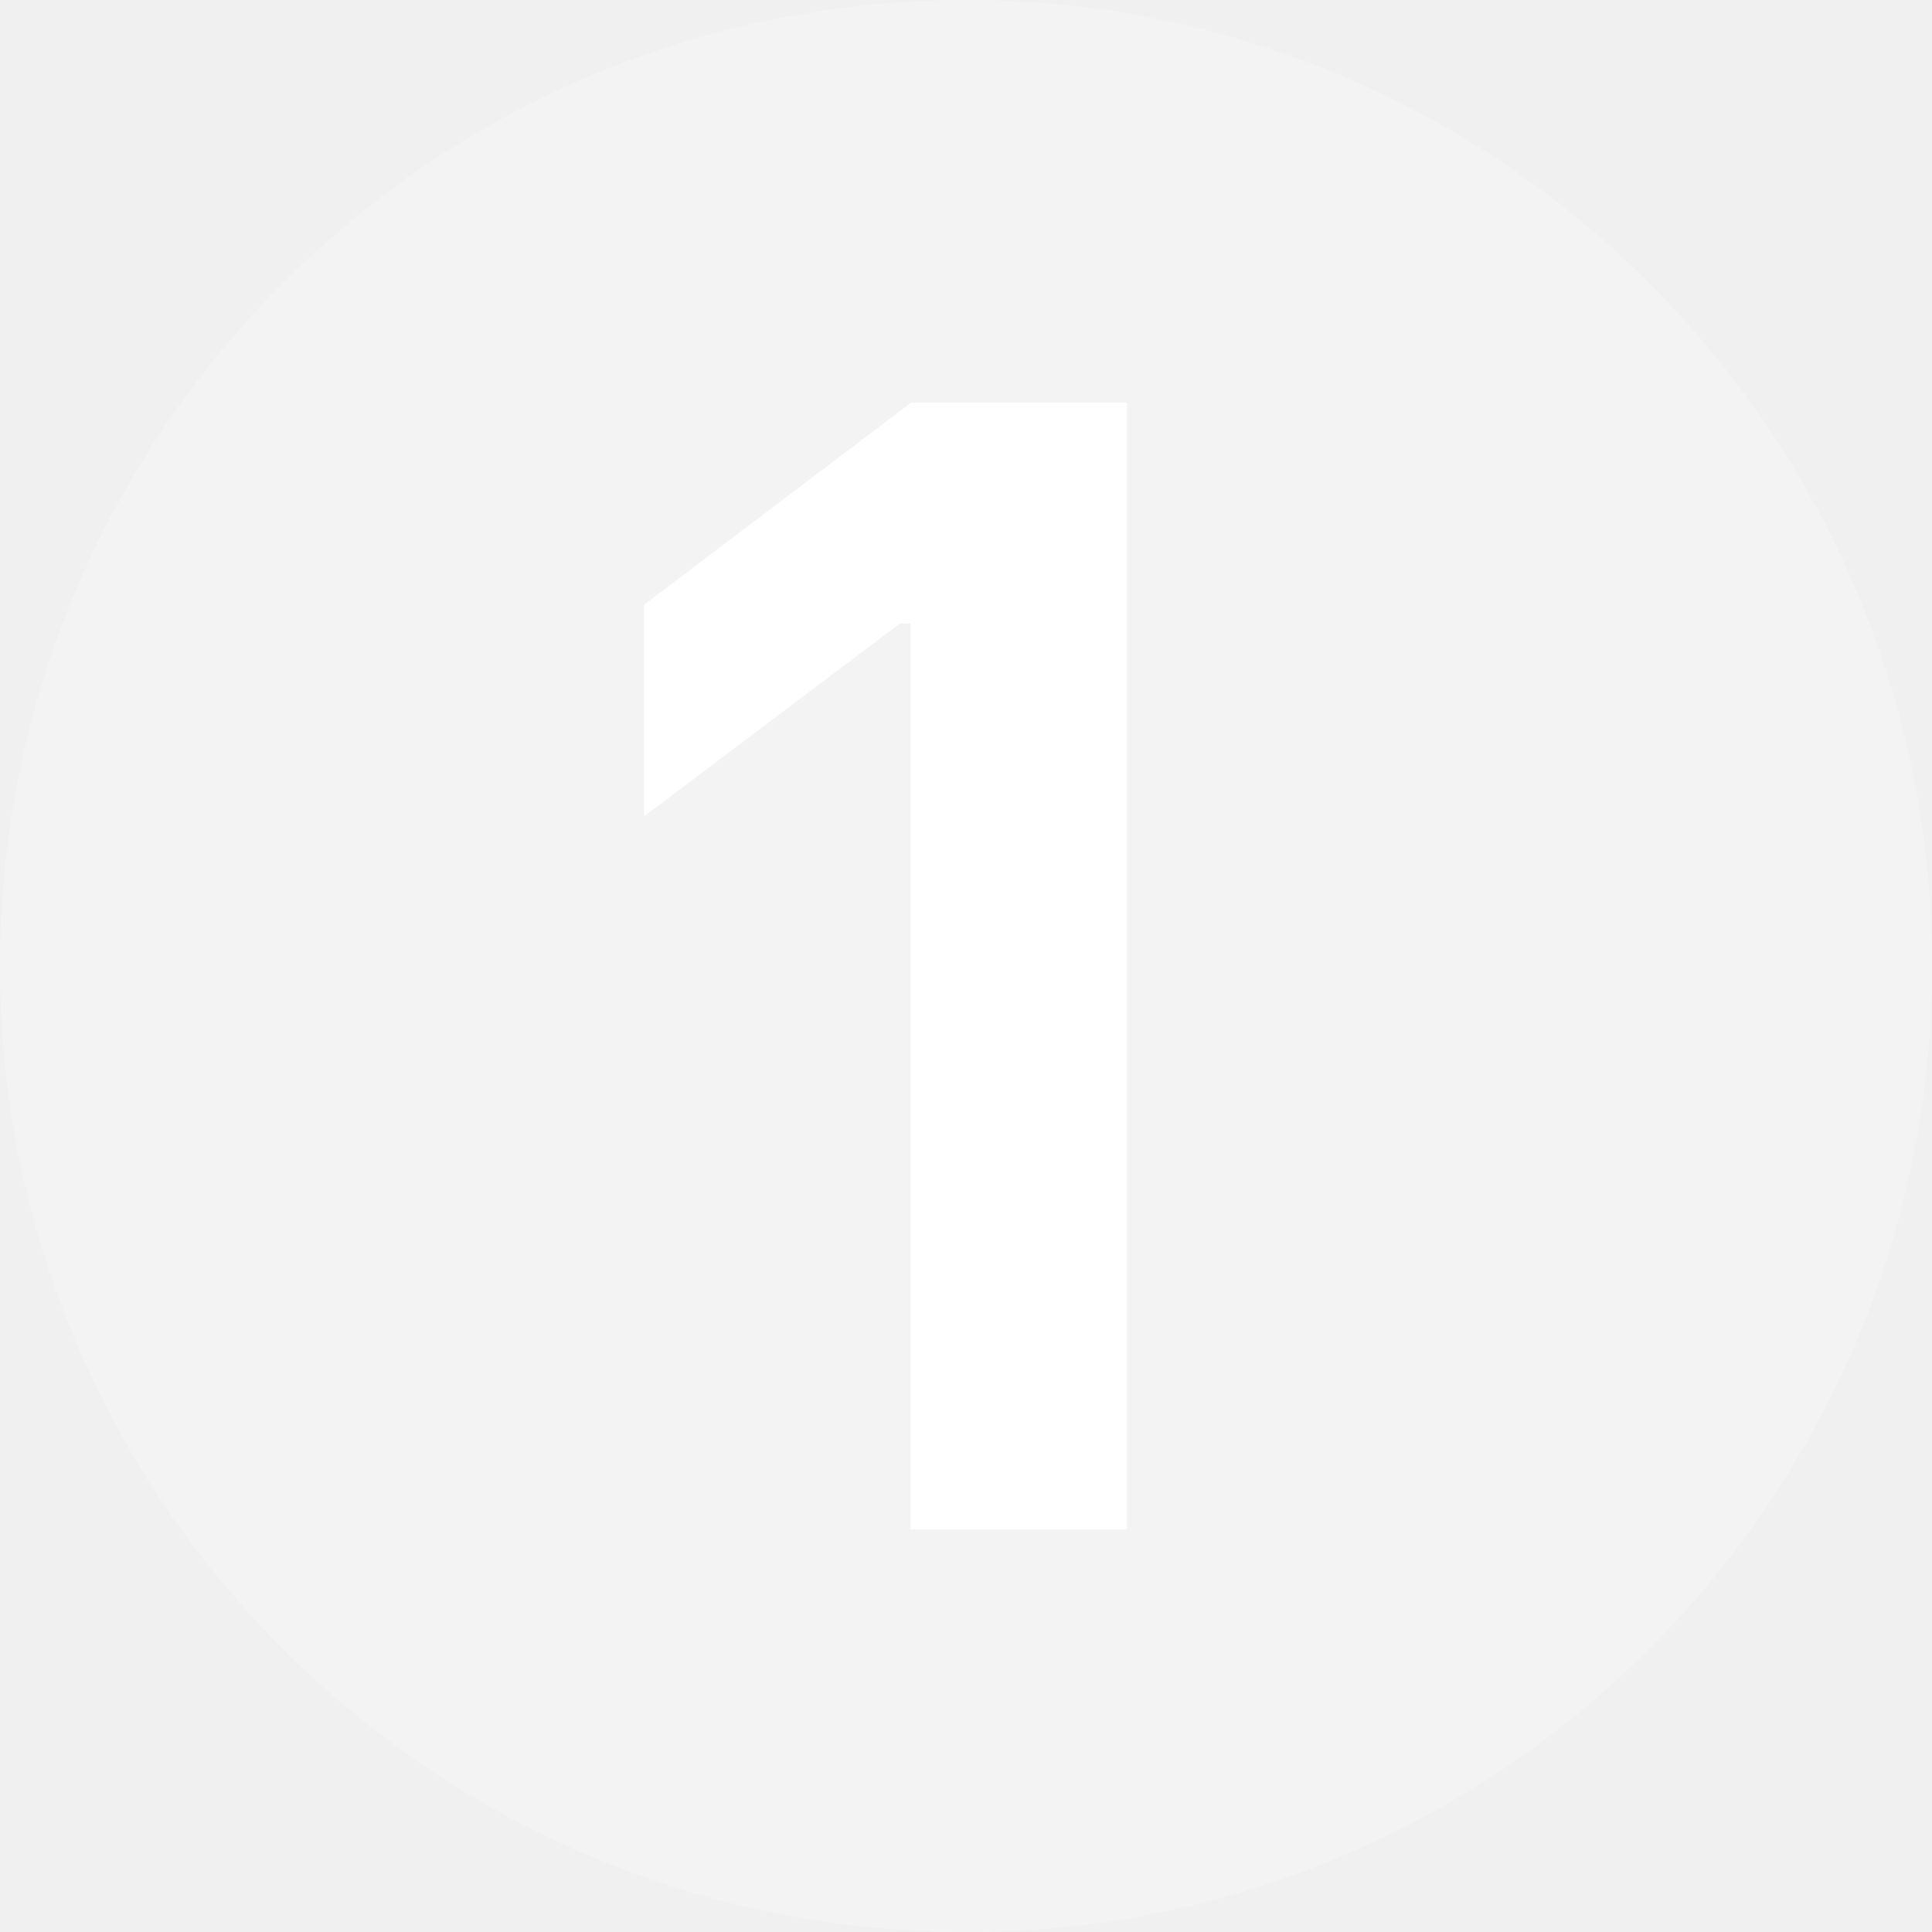
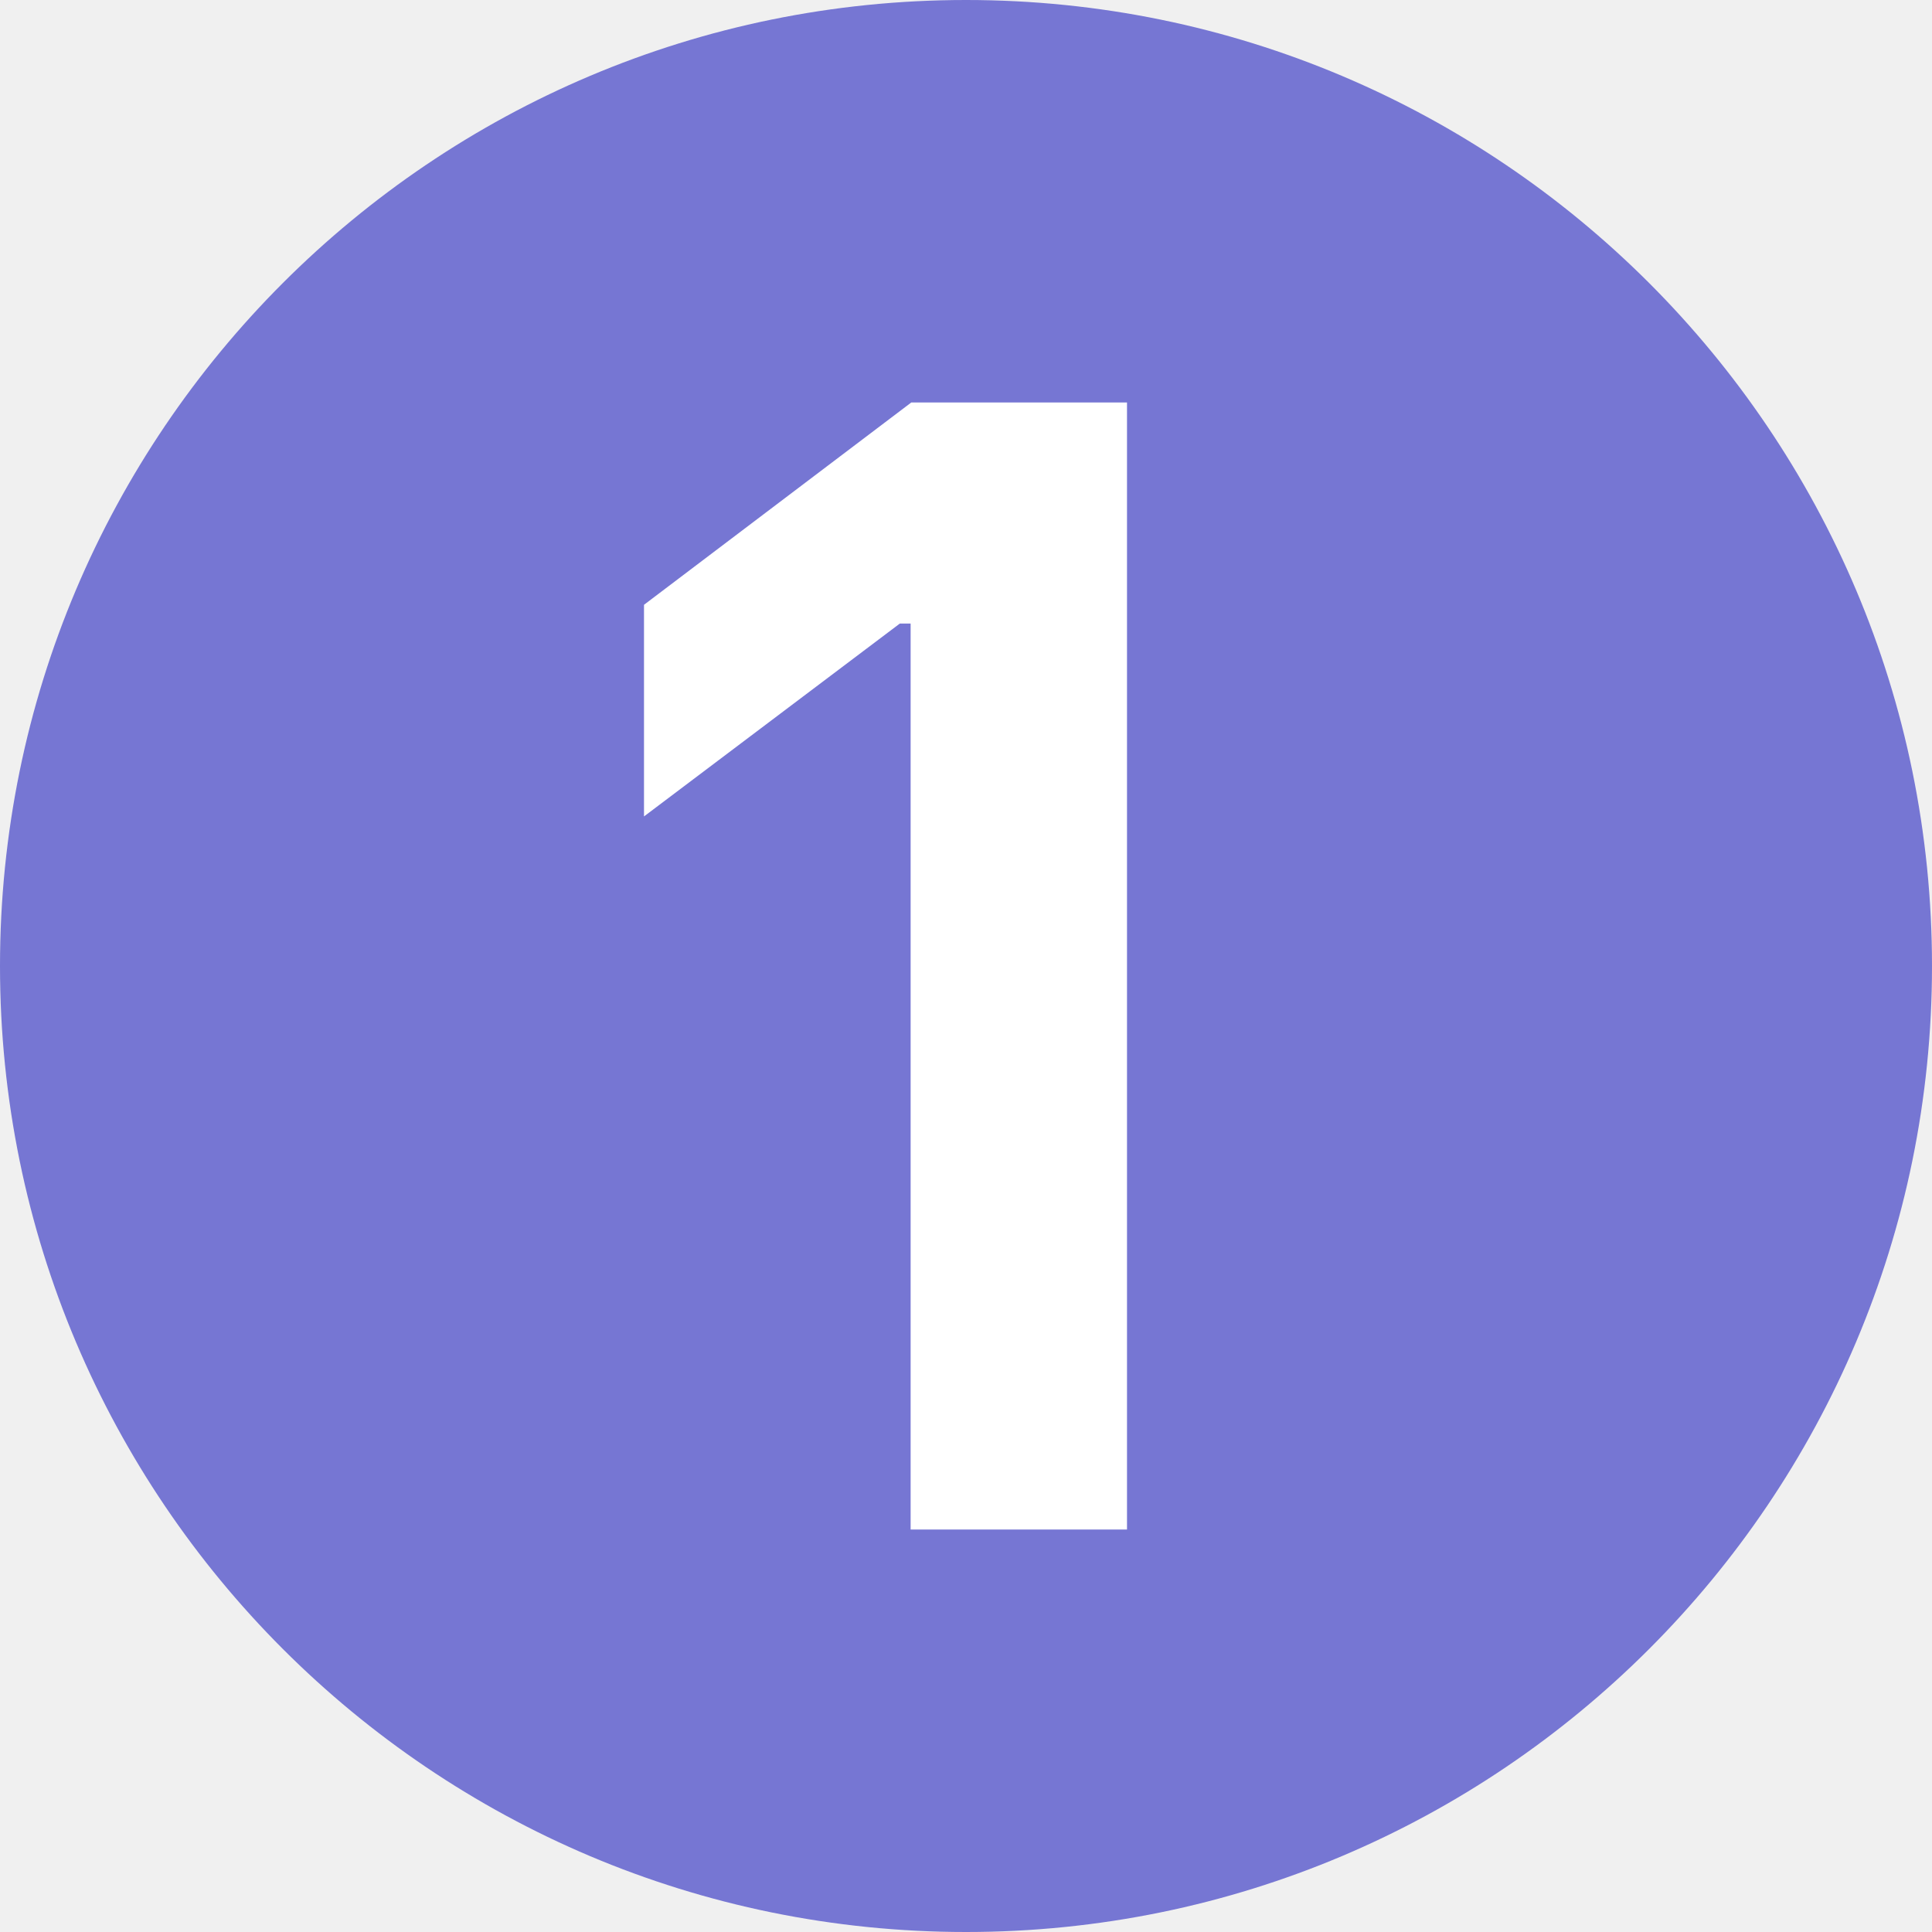
<svg xmlns="http://www.w3.org/2000/svg" width="24" height="24" viewBox="0 0 24 24" fill="none">
-   <circle cx="12" cy="12" r="12" fill="white" fill-opacity="0.2" />
+   <circle cx="12" cy="12" r="12" fill="#7676D3" />
  <path d="M11.312 19V7.746H11.178L8 10.142V7.513L11.32 5H14V19H11.312Z" fill="white" />
</svg>
